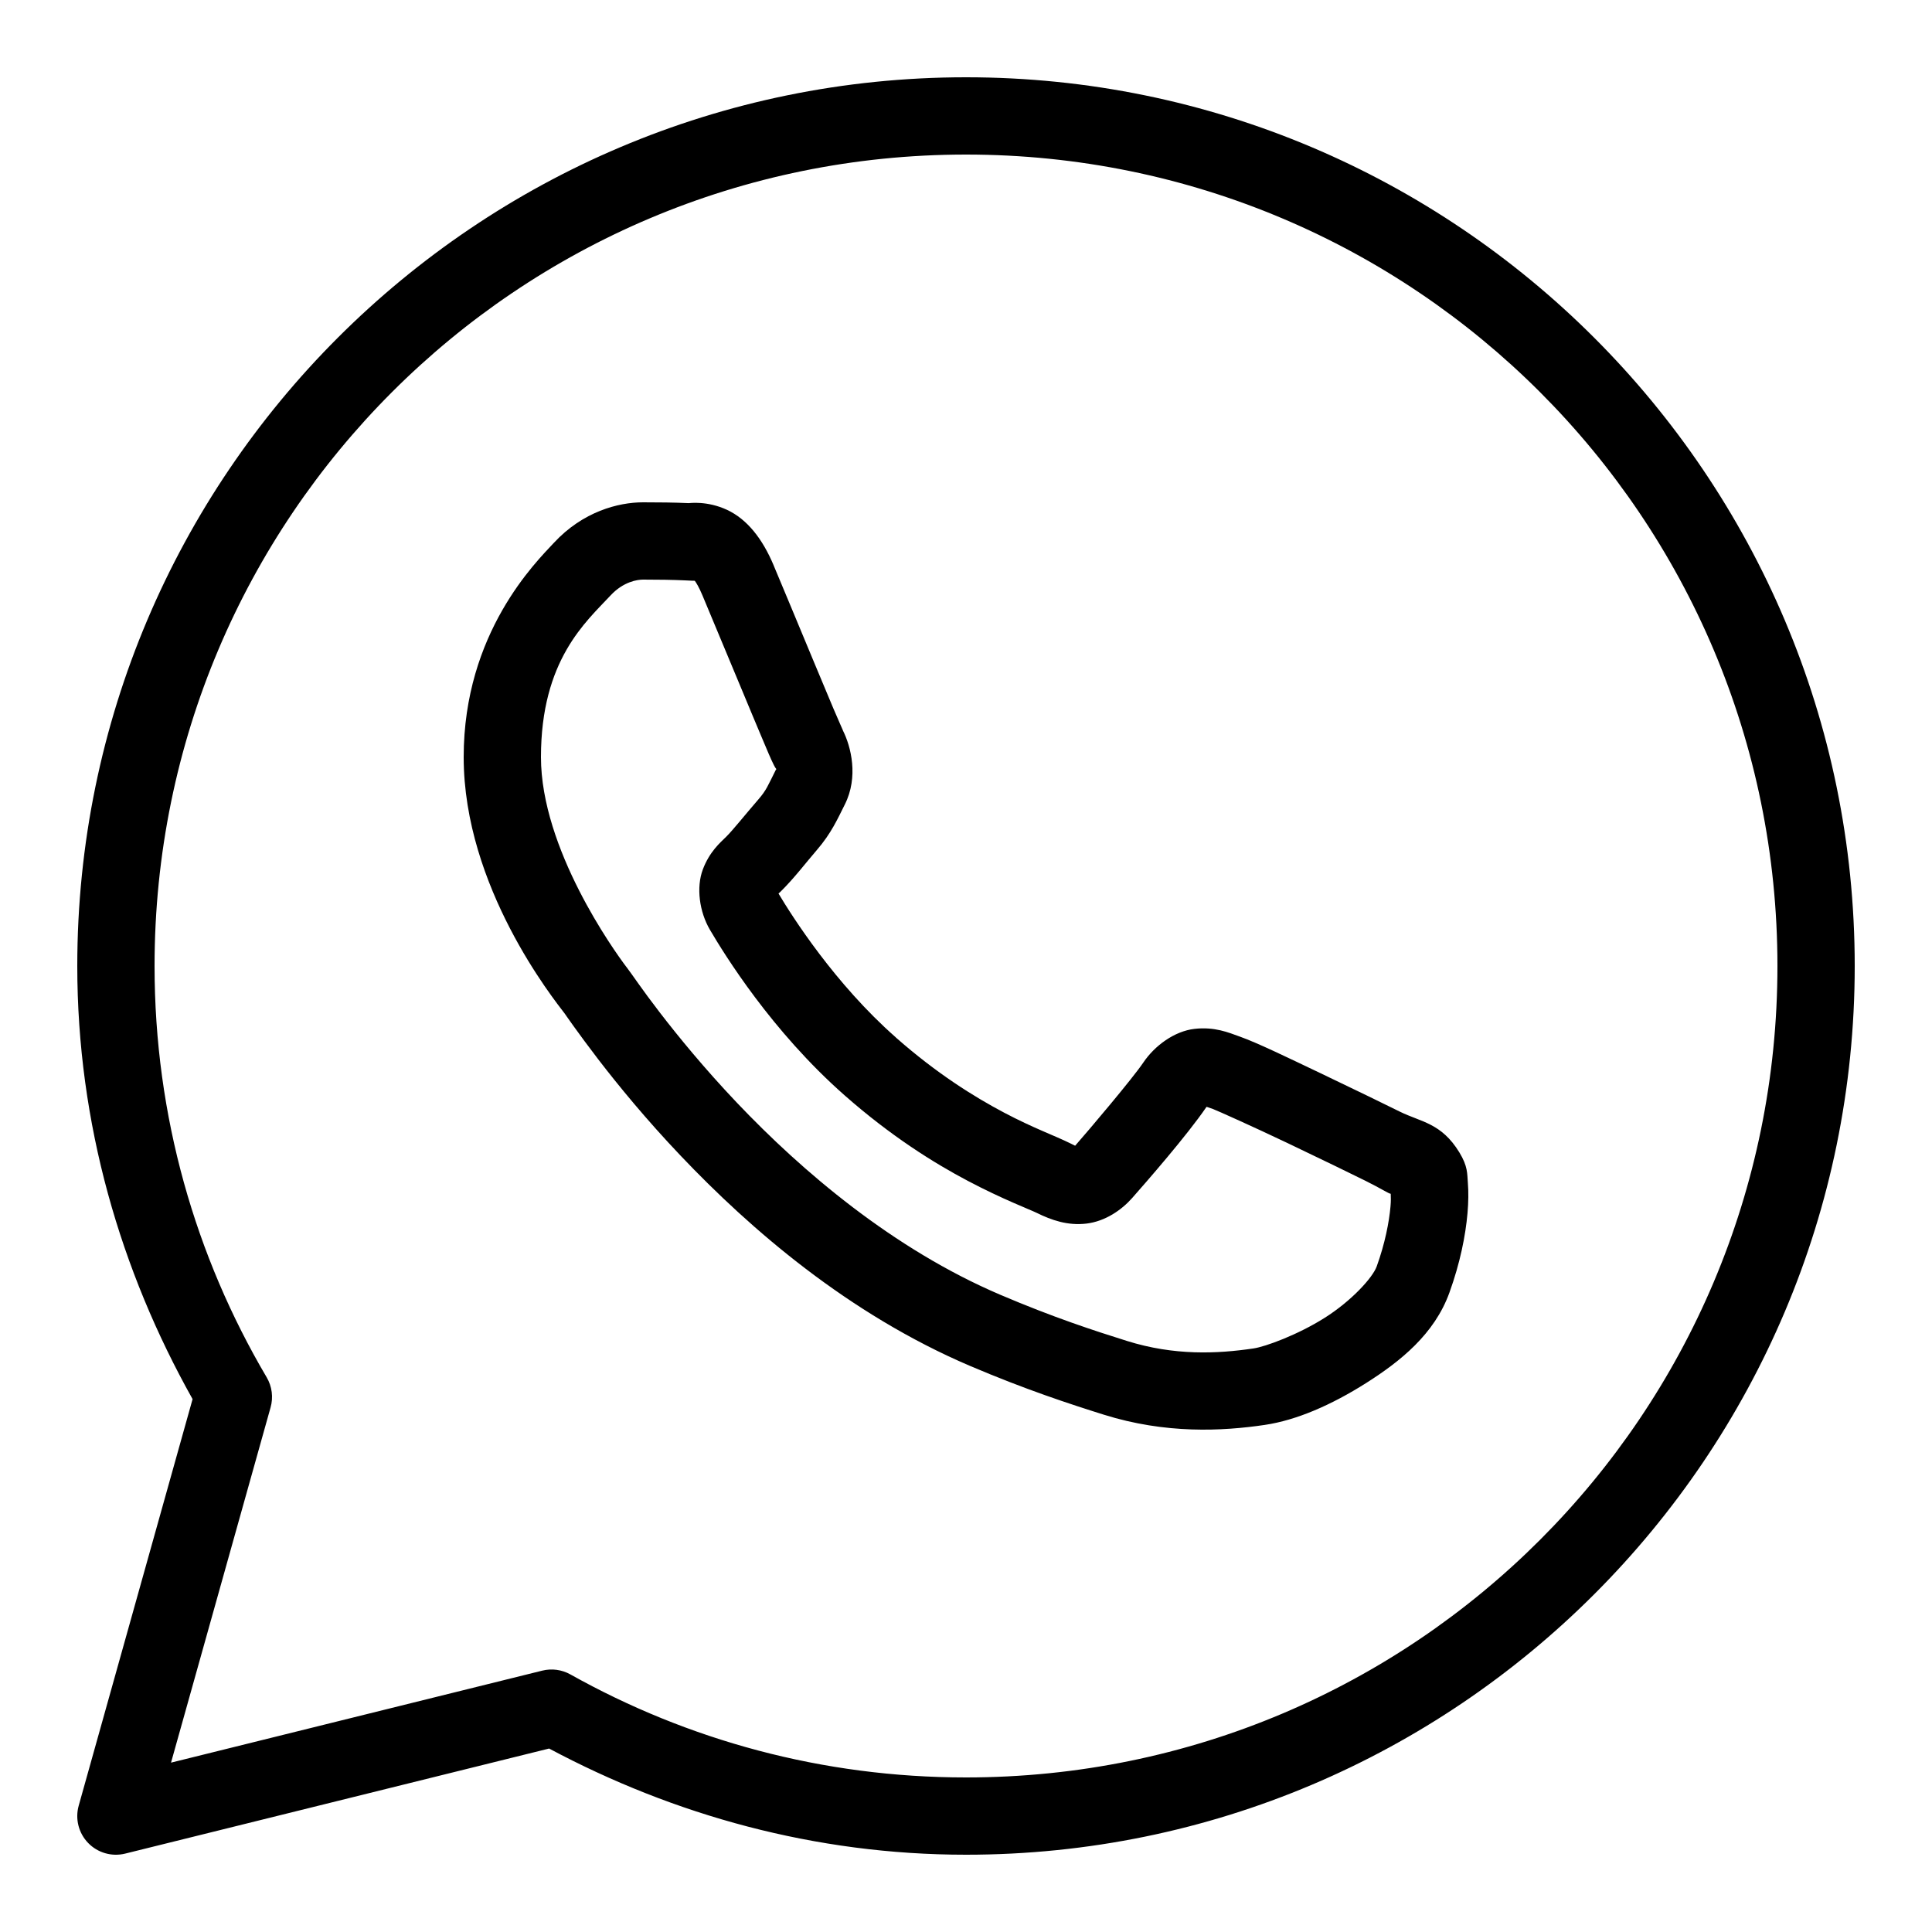
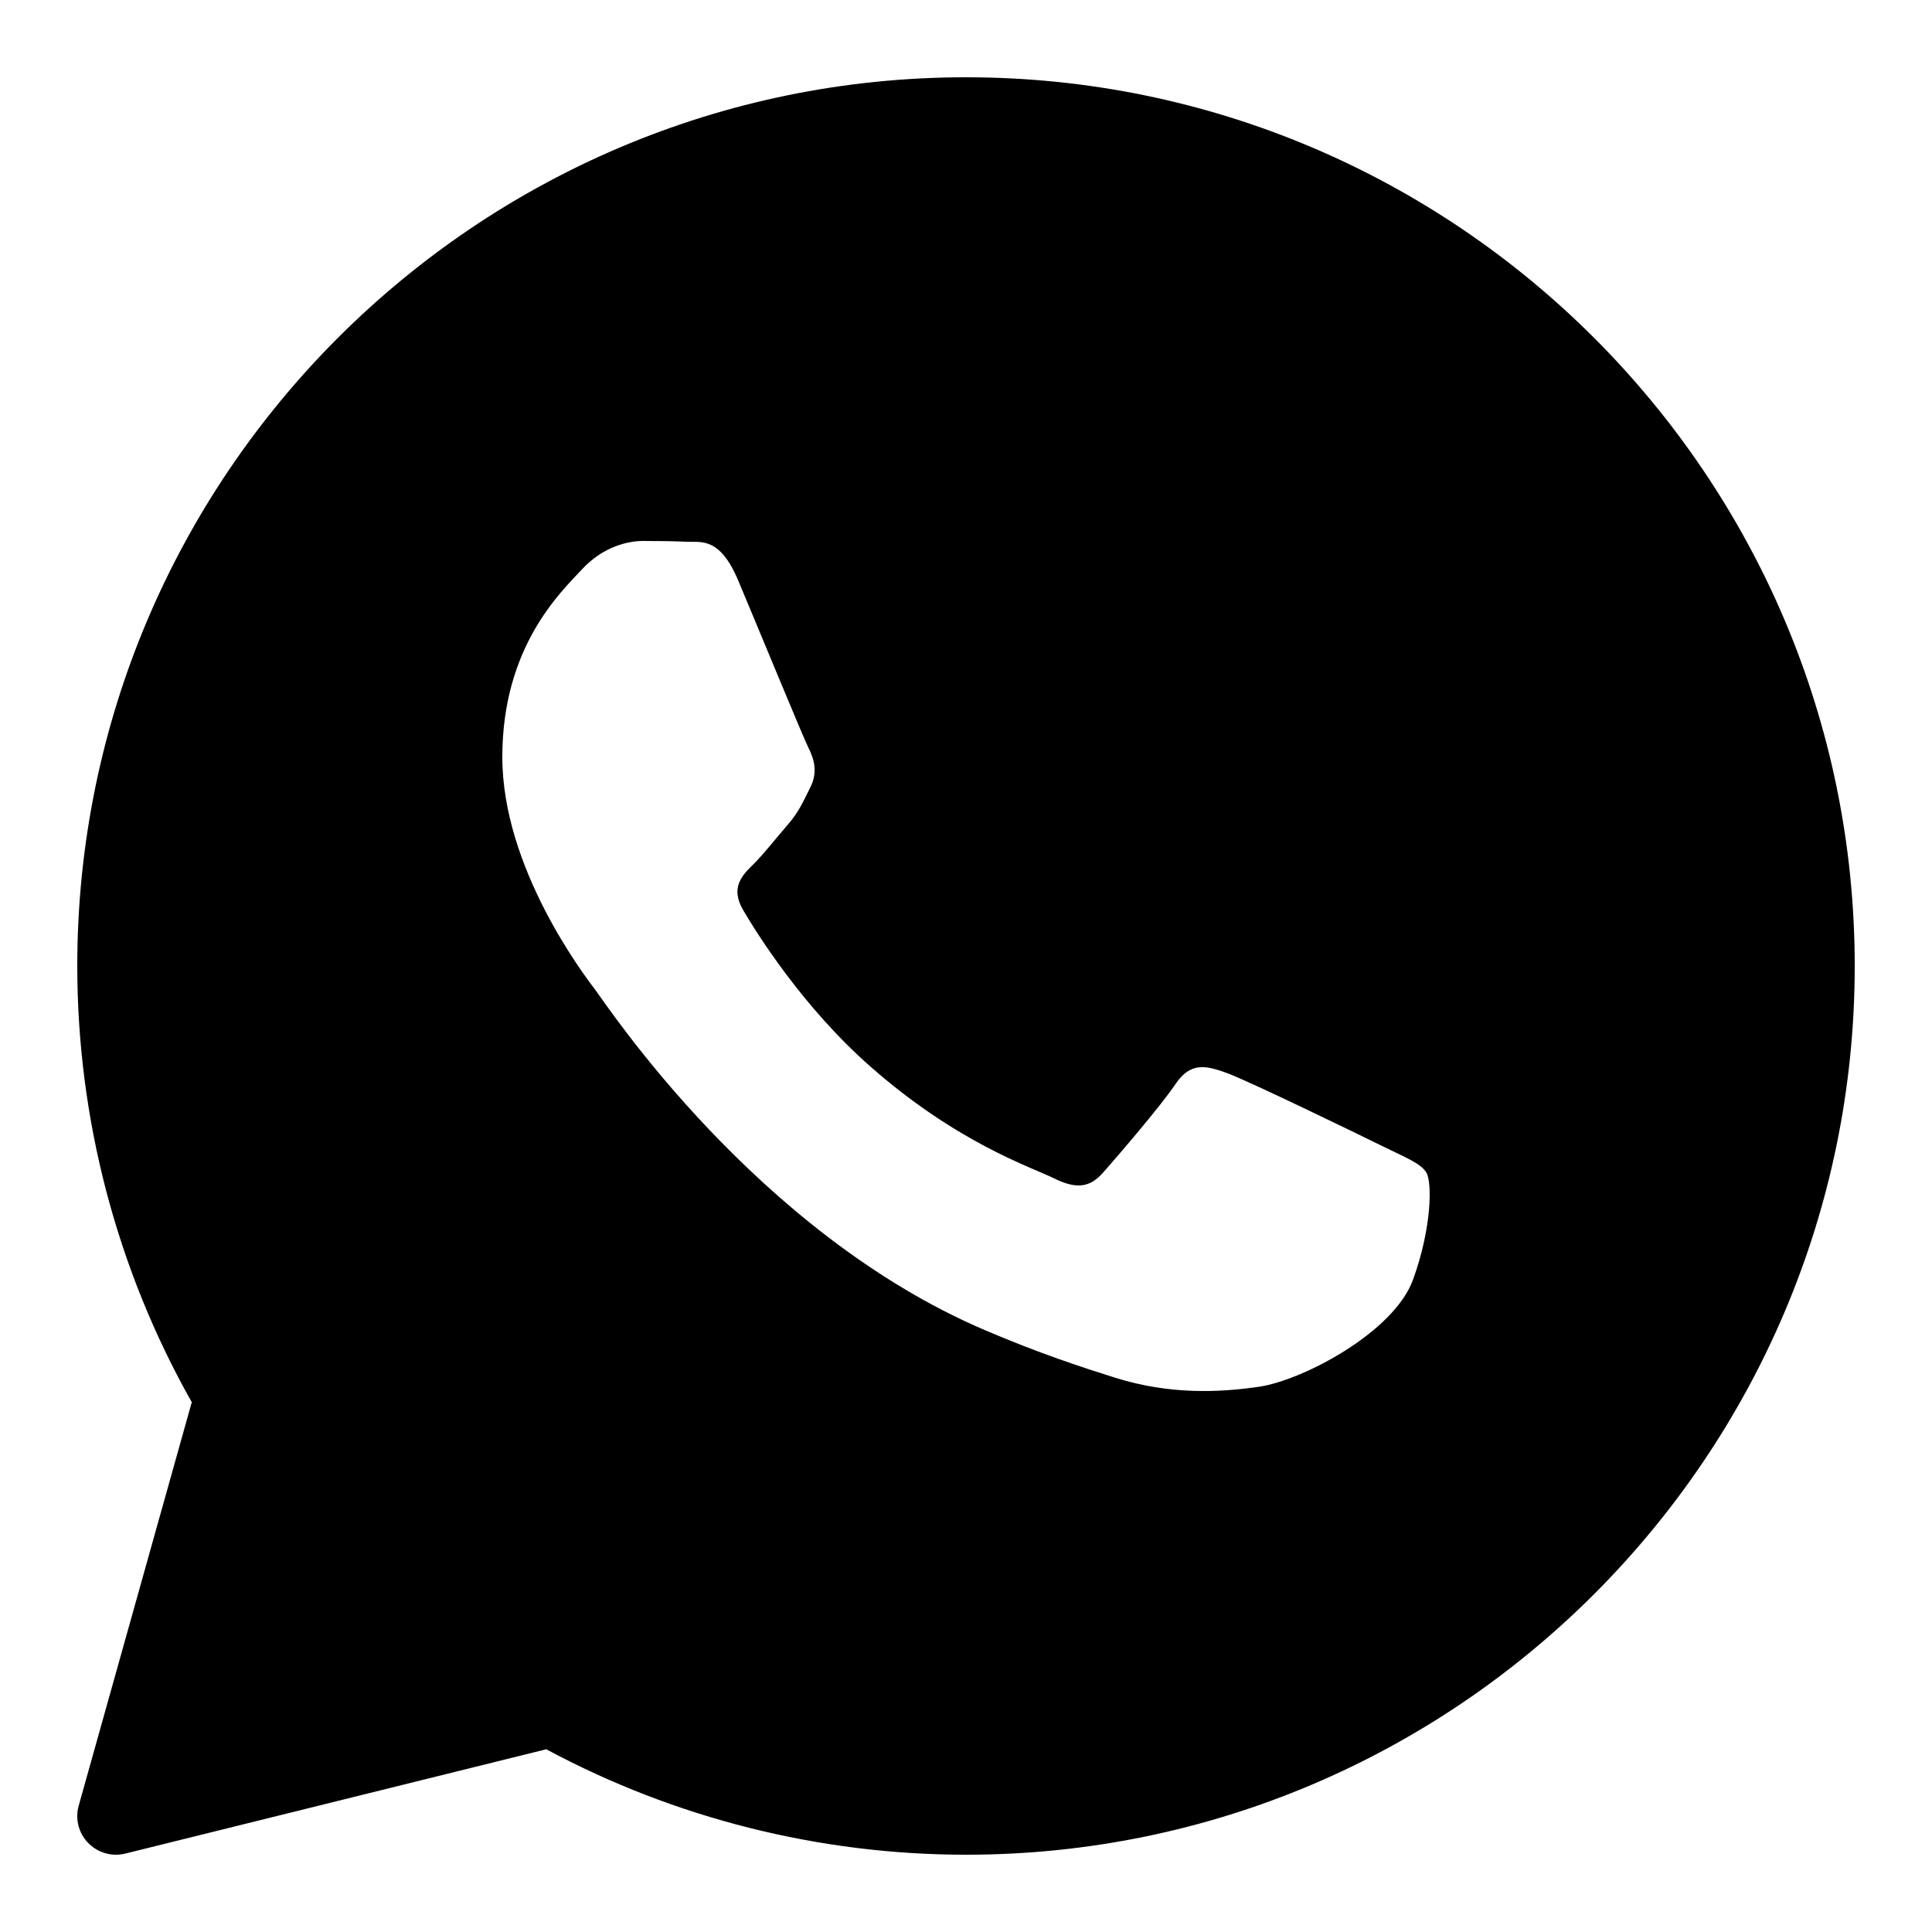
- <svg xmlns="http://www.w3.org/2000/svg" viewBox="0 0 50 50" width="50px" height="50px">
-   <path d="M 25 2 C 12.31 2 2 12.31 2 25 C 2 29.079 3.119 32.886 4.984 36.209 L 2.037 46.73 A 1 1 0 0 0 3.24 47.971 L 14.211 45.252 C 17.435 46.973 21.093 48 25 48 C 37.69 48 48 37.69 48 25 C 48 12.31 37.69 2 25 2 z M 25 4 C 36.61 4 46 13.39 46 25 C 46 36.61 36.61 46 25 46 C 21.278 46 17.792 45.03 14.762 43.334 A 1 1 0 0 0 14.033 43.236 L 4.426 45.617 L 7.002 36.426 A 1 1 0 0 0 6.902 35.646 C 5.061 32.524 4 28.89 4 25 C 4 13.39 13.39 4 25 4 z M 16.643 13 C 16.002 13 15.086 13.238 14.334 14.049 C 13.882 14.536 12 16.37 12 19.594 C 12 22.955 14.331 25.856 14.613 26.229 L 14.615 26.229 L 14.615 26.23 C 14.588 26.195 14.973 26.752 15.486 27.42 C 16 28.088 16.717 28.965 17.619 29.914 C 19.423 31.813 21.958 34.007 25.105 35.35 C 26.555 35.967 27.698 36.339 28.564 36.611 C 30.17 37.115 31.632 37.039 32.73 36.877 C 33.553 36.756 34.457 36.361 35.352 35.795 C 36.246 35.229 37.123 34.525 37.51 33.455 C 37.787 32.688 37.928 31.98 37.979 31.396 C 38.004 31.105 38.007 30.848 37.988 30.609 C 37.969 30.371 37.99 30.189 37.768 29.824 C 37.302 29.06 36.775 29.04 36.225 28.768 C 35.919 28.616 35.049 28.191 34.176 27.775 C 33.304 27.36 32.549 26.992 32.084 26.826 C 31.79 26.72 31.432 26.568 30.914 26.627 C 30.397 26.686 29.885 27.059 29.588 27.5 C 29.306 27.918 28.17 29.258 27.824 29.652 C 27.82 29.65 27.85 29.663 27.713 29.596 C 27.285 29.384 26.761 29.204 25.986 28.795 C 25.212 28.386 24.242 27.783 23.182 26.848 L 23.182 26.846 C 21.603 25.456 20.497 23.711 20.148 23.125 C 20.172 23.097 20.146 23.131 20.195 23.082 L 20.197 23.08 C 20.554 22.729 20.87 22.31 21.137 22.002 C 21.515 21.566 21.682 21.181 21.863 20.822 C 22.224 20.106 22.023 19.319 21.814 18.904 L 21.814 18.902 C 21.829 18.931 21.702 18.65 21.564 18.326 C 21.427 18.001 21.252 17.58 21.064 17.131 C 20.69 16.233 20.272 15.225 20.023 14.635 L 20.023 14.633 C 19.731 13.938 19.334 13.437 18.816 13.195 C 18.298 12.954 17.841 13.022 17.822 13.021 L 17.82 13.021 C 17.451 13.004 17.045 13 16.643 13 z M 16.643 15 C 17.028 15 17.408 15.005 17.727 15.02 C 18.054 15.036 18.034 15.037 17.971 15.008 C 17.907 14.978 17.994 14.968 18.18 15.41 C 18.423 15.988 18.843 16.999 19.219 17.9 C 19.407 18.351 19.582 18.774 19.723 19.105 C 19.863 19.437 19.939 19.622 20.027 19.799 L 20.027 19.801 L 20.029 19.803 C 20.116 19.973 20.108 19.864 20.078 19.924 C 19.867 20.343 19.838 20.445 19.625 20.691 C 19.3 21.066 18.968 21.483 18.793 21.656 C 18.639 21.807 18.362 22.042 18.189 22.502 C 18.016 22.963 18.097 23.595 18.375 24.066 C 18.745 24.695 19.964 26.679 21.859 28.348 C 23.053 29.4 24.165 30.096 25.053 30.564 C 25.941 31.033 26.664 31.307 26.826 31.387 C 27.211 31.577 27.631 31.725 28.119 31.666 C 28.608 31.607 29.029 31.311 29.297 31.008 L 29.299 31.006 C 29.656 30.601 30.716 29.391 31.225 28.645 C 31.246 28.652 31.239 28.646 31.408 28.707 L 31.408 28.709 L 31.41 28.709 C 31.487 28.736 32.454 29.169 33.316 29.58 C 34.179 29.991 35.054 30.418 35.338 30.559 C 35.748 30.762 35.942 30.894 35.992 30.895 C 35.996 30.983 35.999 31.078 35.986 31.223 C 35.951 31.624 35.844 32.18 35.629 32.775 C 35.524 33.067 34.975 33.668 34.283 34.105 C 33.591 34.543 32.749 34.853 32.438 34.898 C 31.5 35.037 30.387 35.087 29.164 34.703 C 28.316 34.437 27.259 34.093 25.891 33.51 C 23.115 32.326 20.756 30.312 19.07 28.537 C 18.228 27.65 17.553 26.824 17.072 26.199 C 16.593 25.576 16.384 25.251 16.209 25.021 L 16.207 25.02 C 15.897 24.61 14 21.971 14 19.594 C 14 17.078 15.168 16.091 15.801 15.41 C 16.133 15.052 16.496 15 16.643 15 z" />
+ <svg xmlns="http://www.w3.org/2000/svg" viewBox="0 0 50 50" width="100px" height="100px">
+   <path d="M 25 2 C 12.318 2 2 12.318 2 25 C 2 28.96 3.023 32.853 4.963 36.289 L 2.037 46.73 C 1.941 47.073 2.033 47.44 2.281 47.695 C 2.472 47.892 2.733 48 3 48 C 3.08 48 3.161 47.99 3.24 47.971 L 14.137 45.271 C 17.464 47.057 21.21 48 25 48 C 37.682 48 48 37.682 48 25 C 48 12.318 37.682 2 25 2 z M 16.643 14 C 17.037 14 17.428 14.005 17.773 14.021 C 18.136 14.039 18.625 13.883 19.104 15.021 C 19.596 16.189 20.776 19.059 20.922 19.352 C 21.07 19.644 21.169 19.984 20.973 20.373 C 20.777 20.762 20.679 21.007 20.383 21.348 C 20.087 21.689 19.762 22.107 19.496 22.369 C 19.2 22.66 18.892 22.975 19.236 23.559 C 19.58 24.143 20.765 26.052 22.521 27.598 C 24.776 29.584 26.68 30.2 27.27 30.492 C 27.86 30.784 28.205 30.735 28.549 30.346 C 28.893 29.956 30.025 28.644 30.418 28.061 C 30.811 27.478 31.204 27.573 31.746 27.768 C 32.288 27.962 35.191 29.372 35.781 29.664 C 36.371 29.956 36.766 30.103 36.914 30.346 C 37.062 30.588 37.062 31.754 36.57 33.115 C 36.078 34.477 33.718 35.722 32.584 35.889 C 31.566 36.038 30.277 36.1 28.863 35.656 C 28.006 35.386 26.907 35.029 25.498 34.428 C 19.575 31.902 15.706 26.012 15.41 25.623 C 15.115 25.234 13 22.463 13 19.594 C 13 16.725 14.524 15.314 15.066 14.73 C 15.608 14.146 16.249 14 16.643 14 z" />
</svg>
